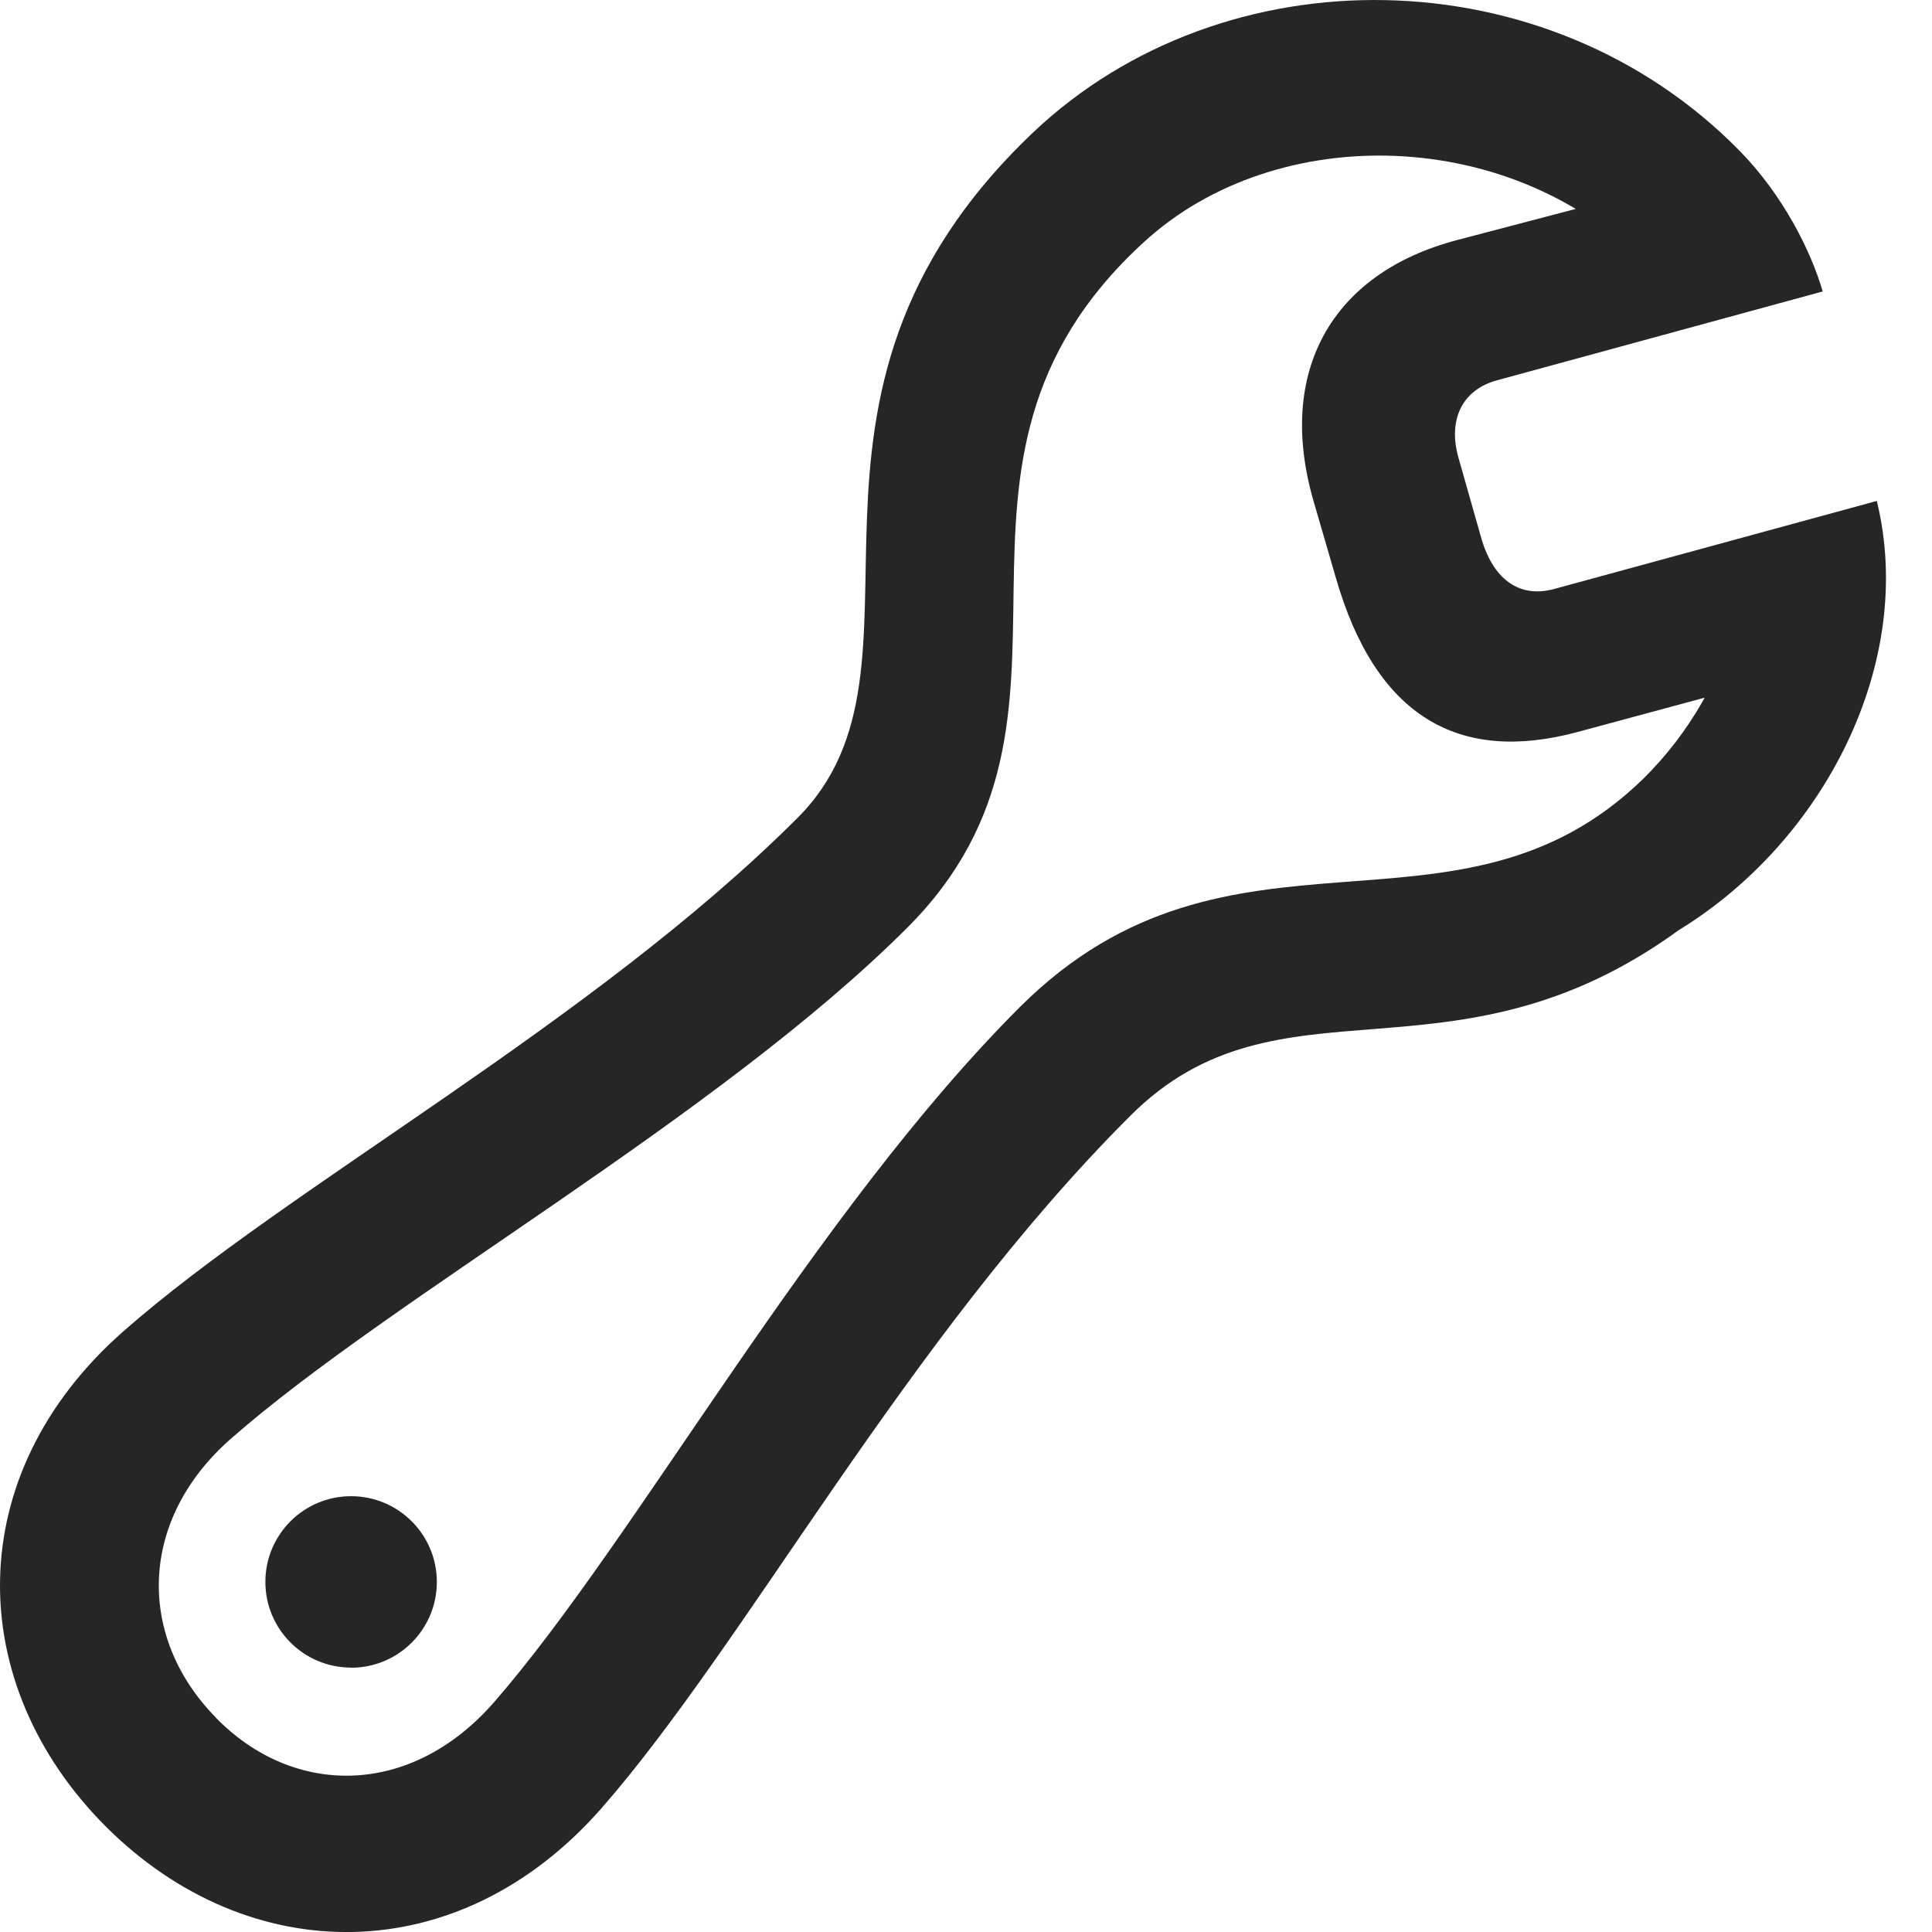
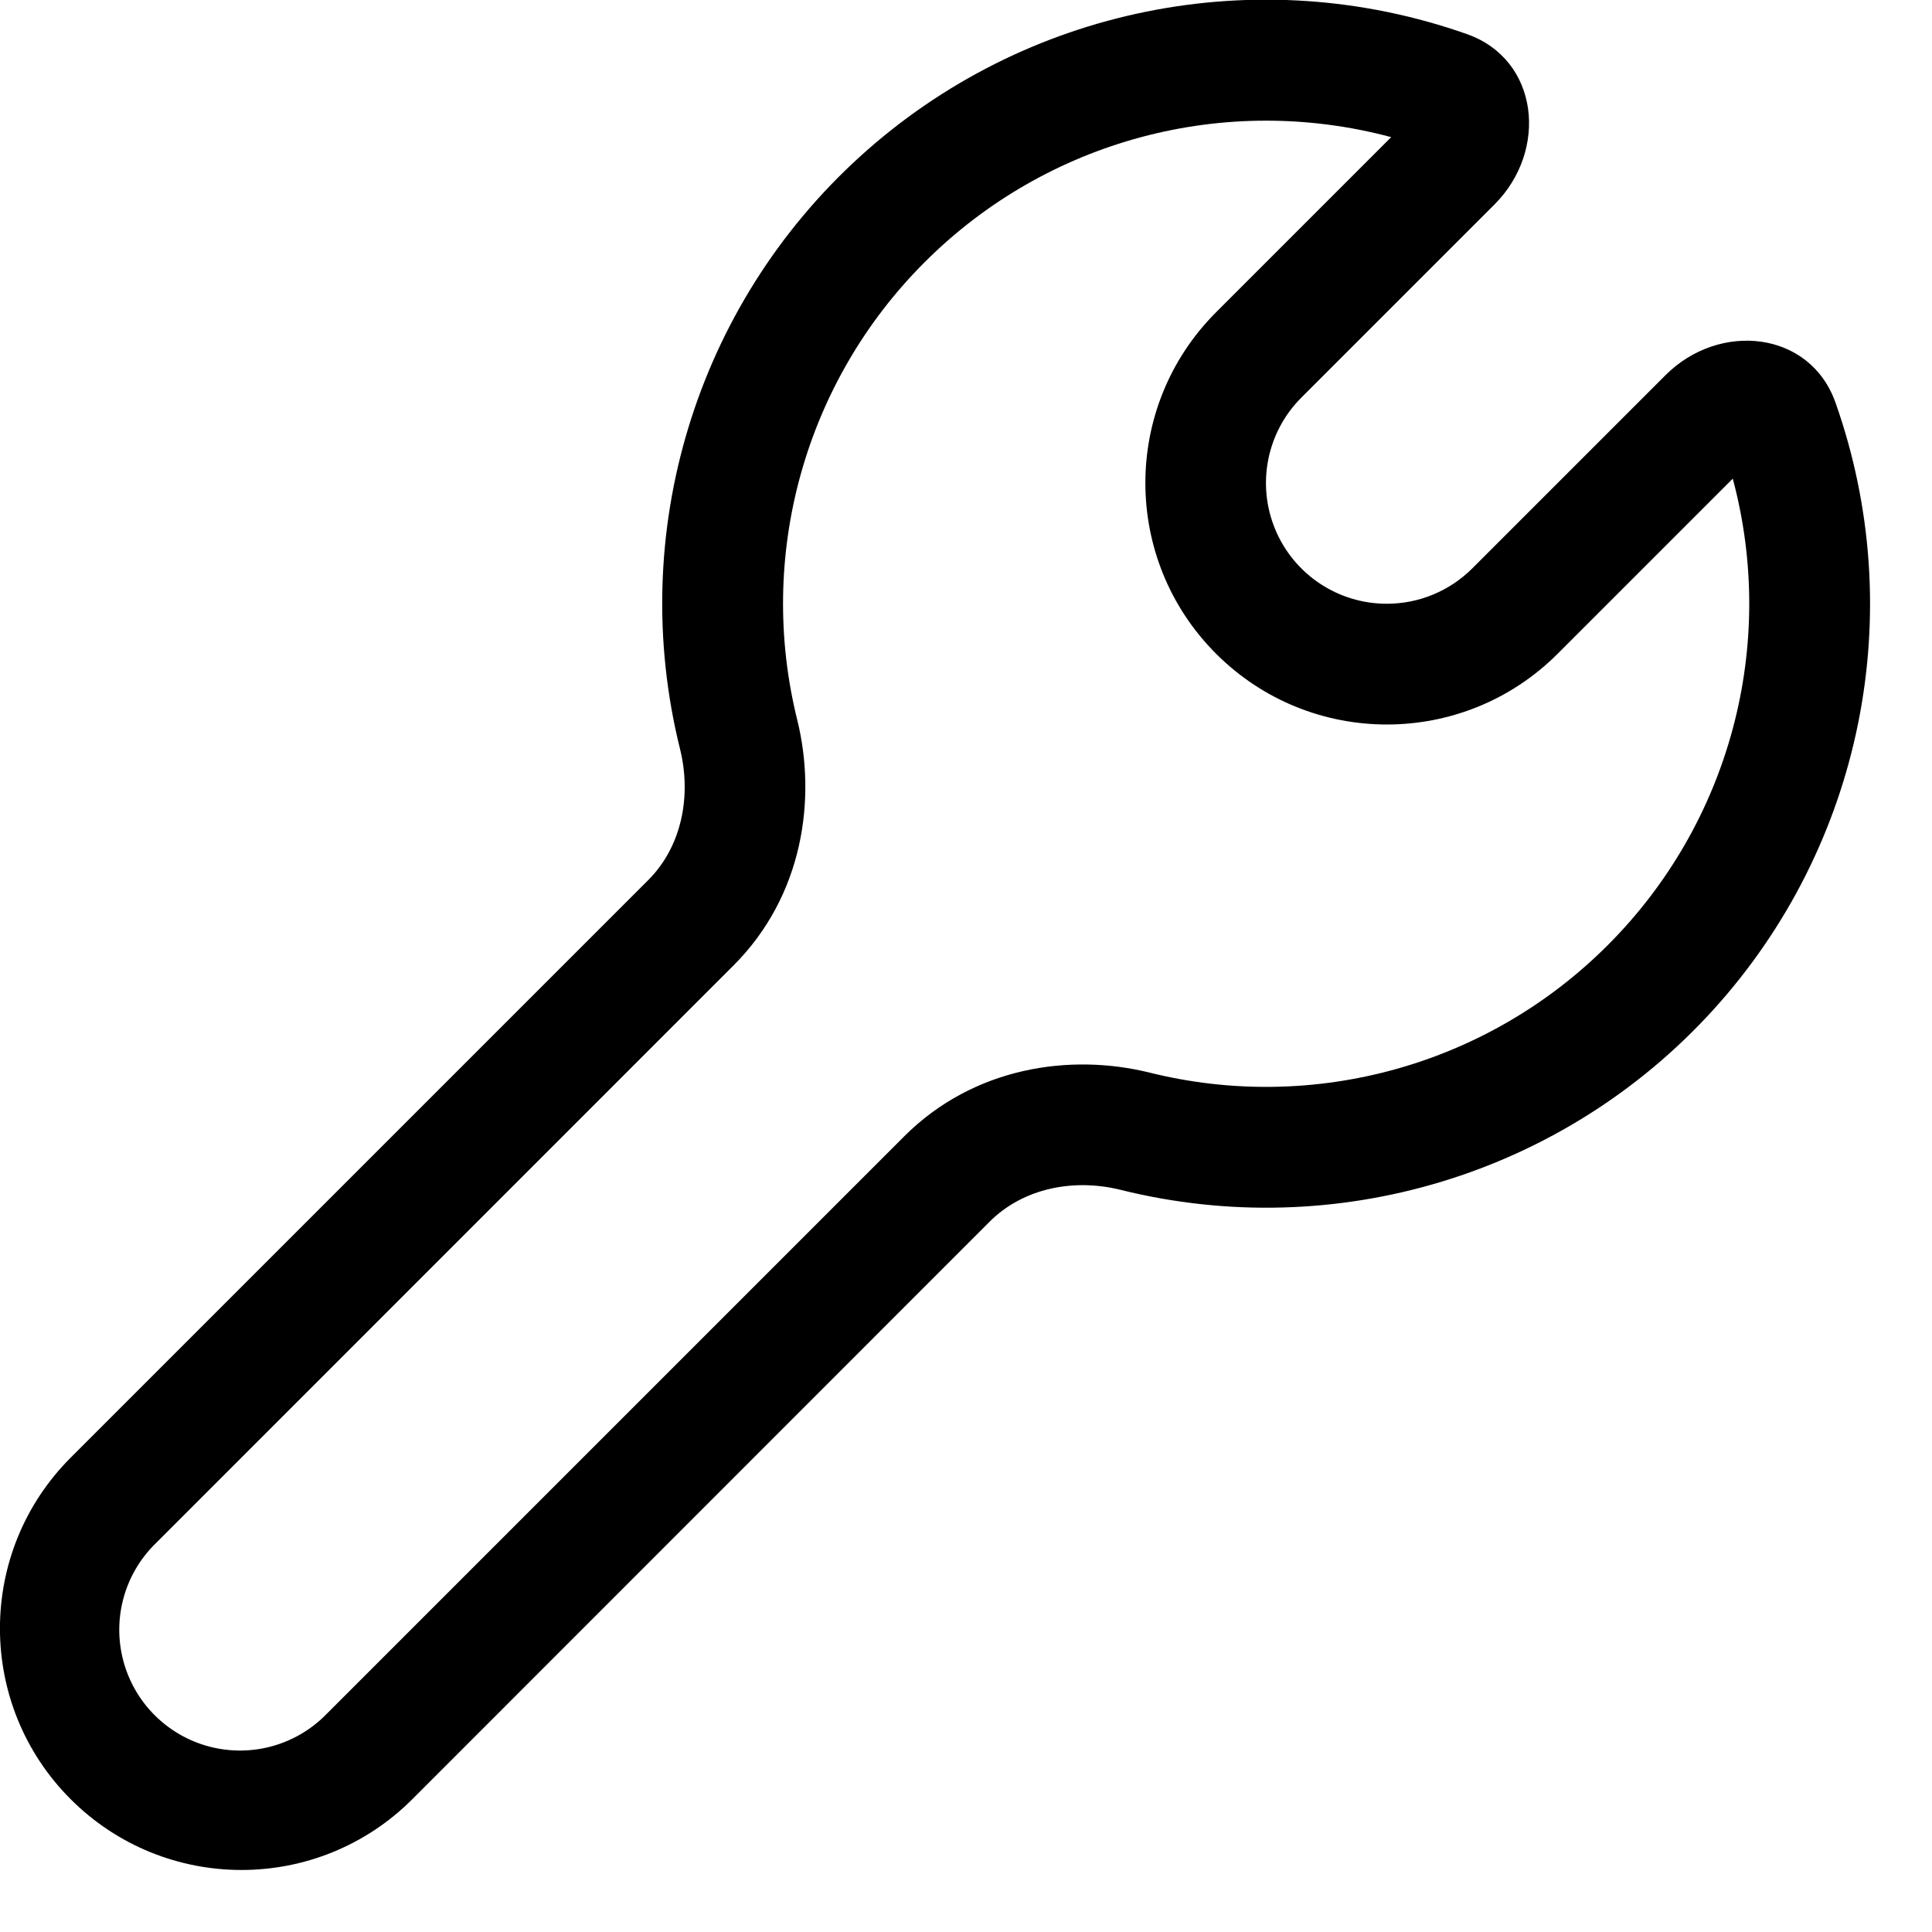
- <svg xmlns="http://www.w3.org/2000/svg" viewBox="0 0 14 14" preserveAspectRatio="xMidYMin meet">
-   <path fill-opacity=".85" d="M.768 13.237c1.035 1.032 2.554 1.046 3.589-.132C5.41 11.903 6.566 9.71 8.188 8.088c1.082-1.085 2.33-.151 3.977-1.348 1.06-.649 1.72-1.946 1.435-3.11l-2.338.638c-.266.072-.445-.087-.526-.361l-.165-.582c-.081-.274.017-.5.28-.57l2.357-.643c-.084-.291-.288-.7-.604-1.021C11.208-.33 8.868-.352 7.484.962c-2.04 1.941-.596 3.862-1.707 4.967C4.287 7.417 2.09 8.594.892 9.649c-1.178 1.037-1.158 2.553-.124 3.588Zm.795-.792c-.57-.582-.562-1.426.106-2.016 1.172-1.03 3.524-2.327 4.905-3.706 1.547-1.546-.061-3.336 1.71-4.964.964-.89 2.692-.85 3.677.188l.386-.677-1.79.47c-.91.24-1.31.956-1.038 1.893l.16.55c.29 1.013.894 1.352 1.75 1.122l1.874-.506-.708-.355a2.578 2.578 0 0 1-.685 1.197c-1.348 1.317-2.992.137-4.516 1.653-1.502 1.499-2.786 3.862-3.815 5.042-.601.688-1.451.69-2.016.11Zm.981-.36a.621.621 0 1 0 0-1.243.621.621 0 0 0 0 1.242Z" />
+ <svg xmlns="http://www.w3.org/2000/svg" viewBox="0 0 16 16" preserveAspectRatio="xMidYMin meet">
+   <path fill-rule="evenodd" d="M11.522 1.136a3.998 3.998 0 0 0-3.865 1.036 3.997 3.997 0 0 0-1.054 3.792c.16.652.049 1.455-.529 2.032l-4.781 4.782a1 1 0 1 0 1.414 1.414l4.781-4.781c.578-.578 1.38-.69 2.033-.528a3.997 3.997 0 0 0 3.793-1.055 3.998 3.998 0 0 0 1.036-3.864l-1.45 1.45a2 2 0 1 1-2.829-2.828l1.45-1.45ZM11.486 5a1 1 0 0 0 .707-.293l1.6-1.6c.447-.447 1.198-.368 1.408.228a5 5 0 0 1-5.92 6.519c-.386-.096-.805-.017-1.086.264L3.415 14.9a2 2 0 0 1-2.83-2.828l4.782-4.782c.281-.28.36-.7.265-1.086A5 5 0 0 1 12.15.283c.596.211.674.963.227 1.41l-1.6 1.6A1 1 0 0 0 11.486 5Z" clip-rule="evenodd" />
</svg>
